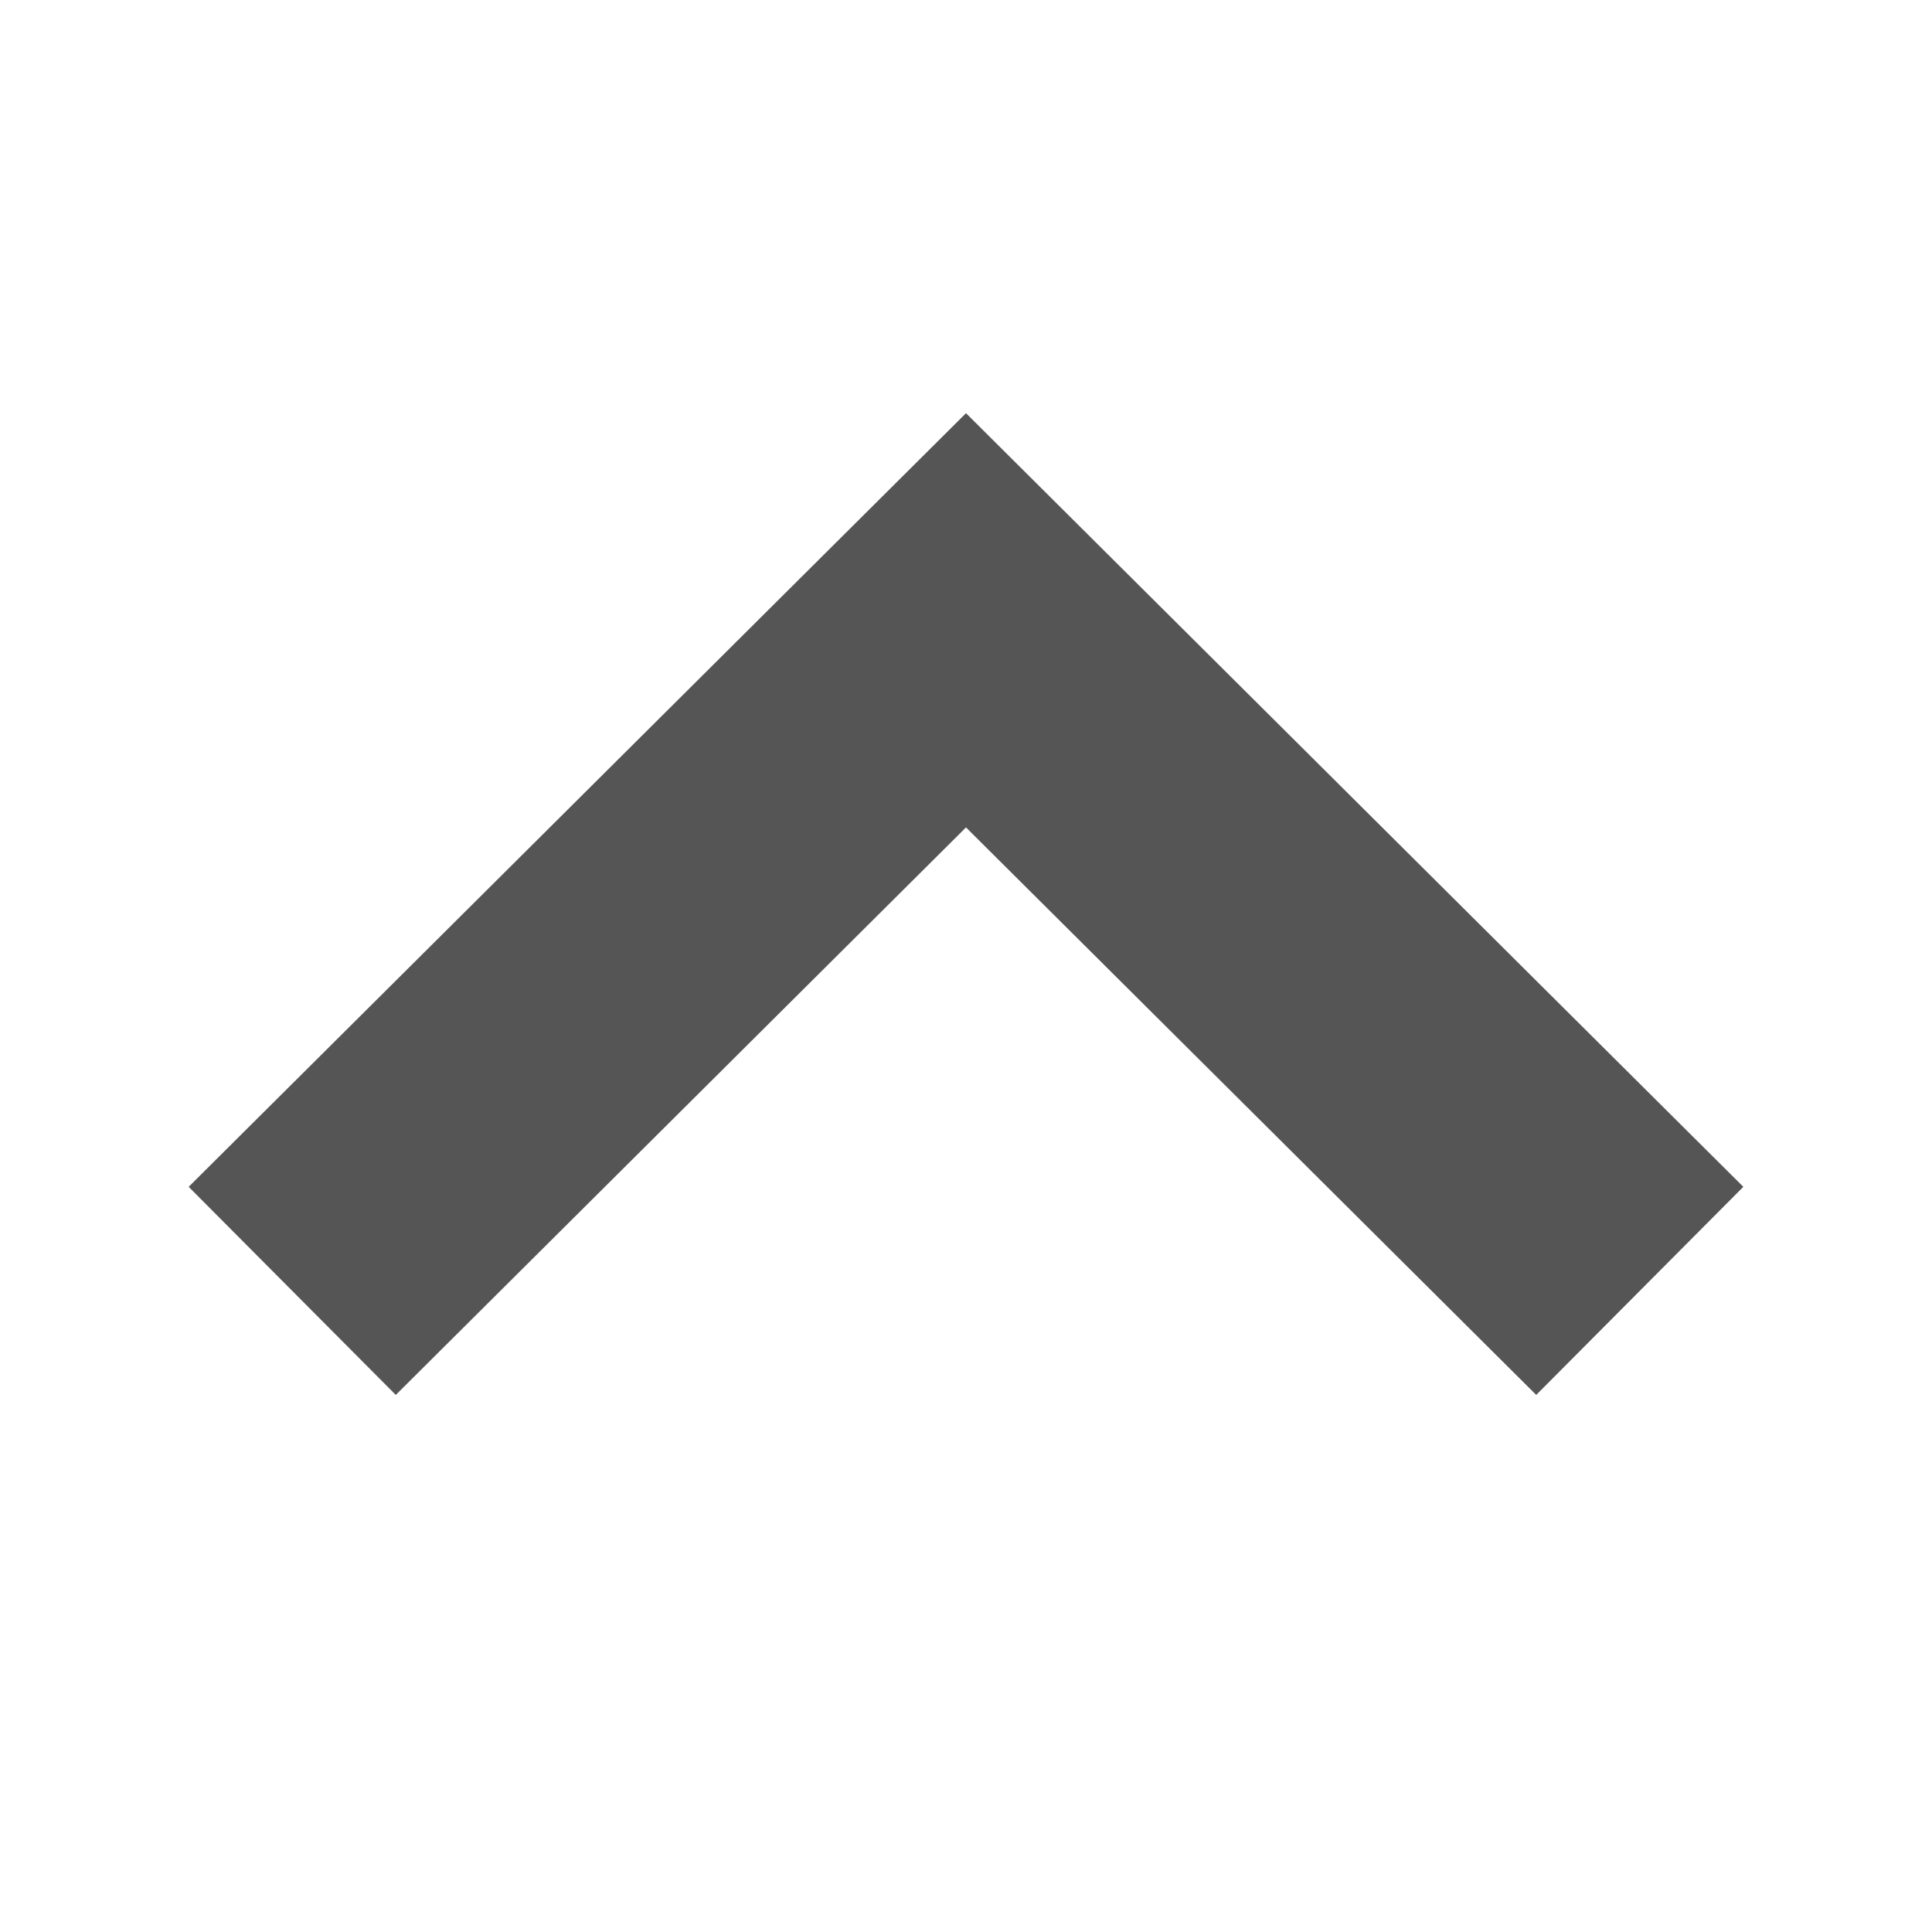
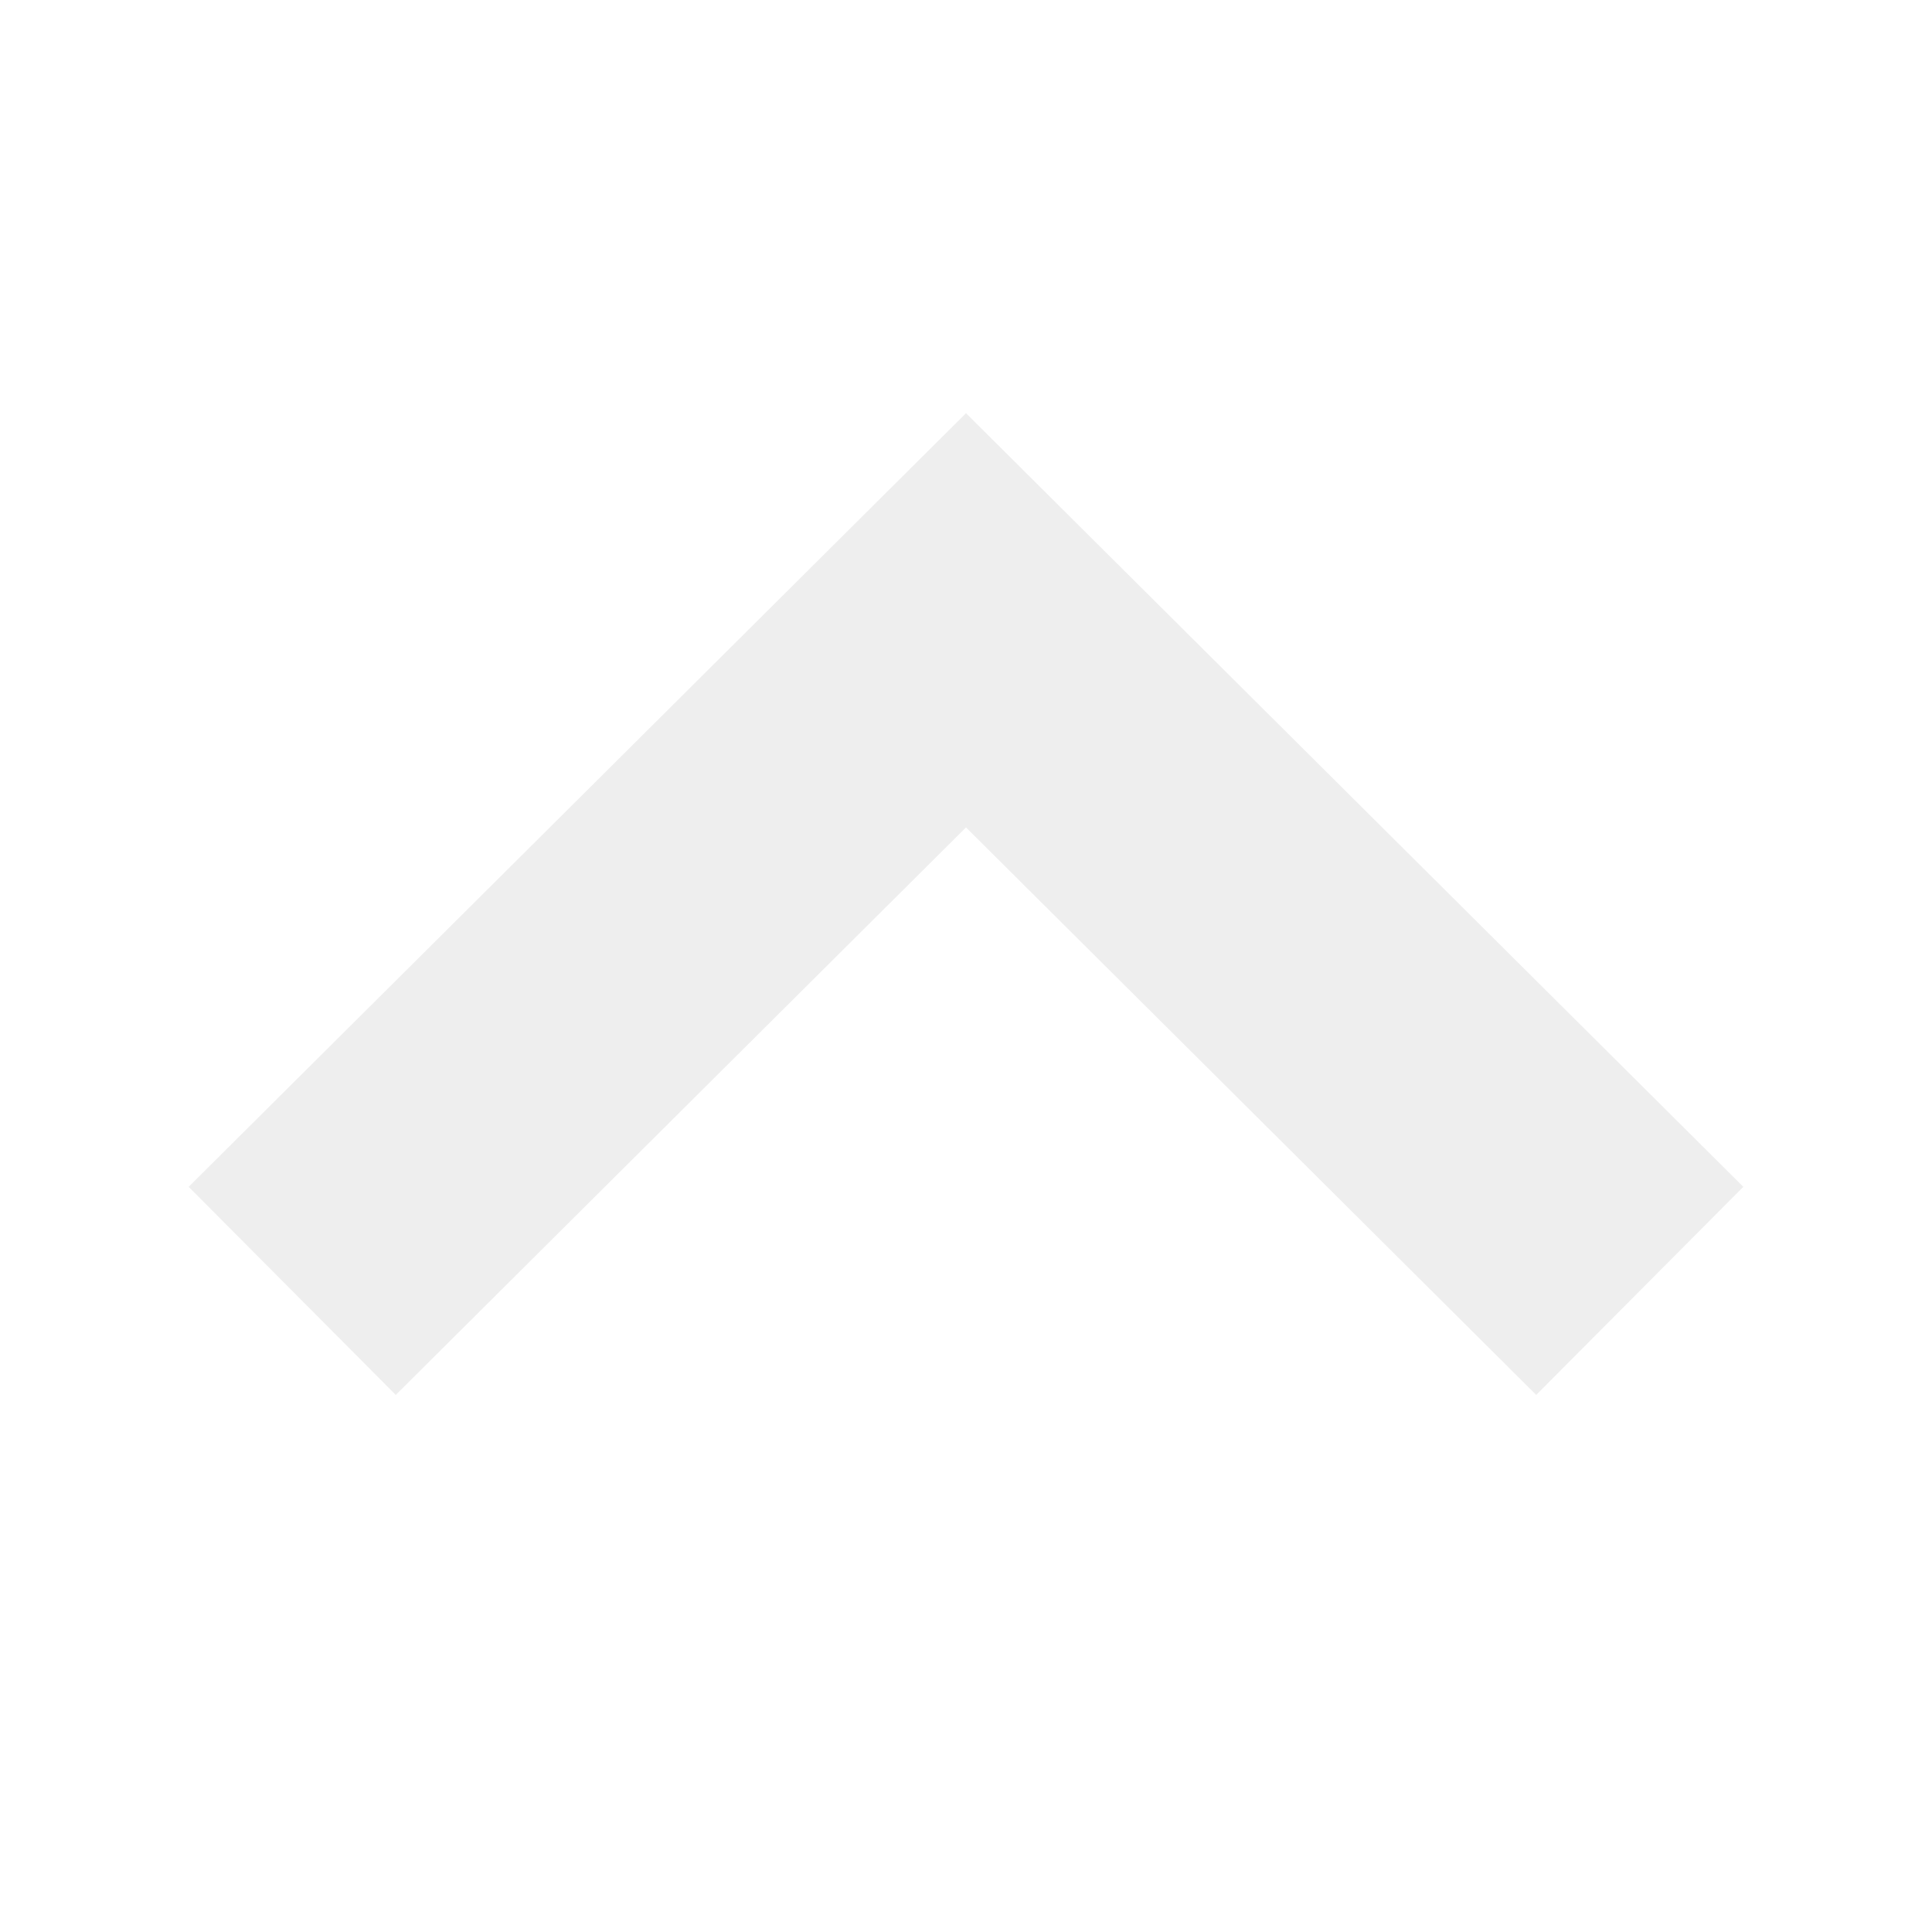
<svg xmlns="http://www.w3.org/2000/svg" version="1.1" x="0px" y="0px" width="512px" height="512px" viewBox="0 0 512 512" enable-background="new 0 0 512 512" xml:space="preserve" id="svg2">
  <defs id="defs7" />
  <g id="g2999" transform="matrix(0,-1,1,0,0,512)">
-     <polygon style="fill:#555555;fill-opacity:1" points="402.5,256 197.48,462 142.332,407.113 292.727,256 142.332,104.886 197.48,50 " id="arrow-25-icon" />
+     <polygon style="fill:#eeeeee;fill-opacity:1" points="402.5,256 197.48,462 142.332,407.113 292.727,256 142.332,104.886 197.48,50 " id="arrow-25-icon" />
  </g>
</svg>
